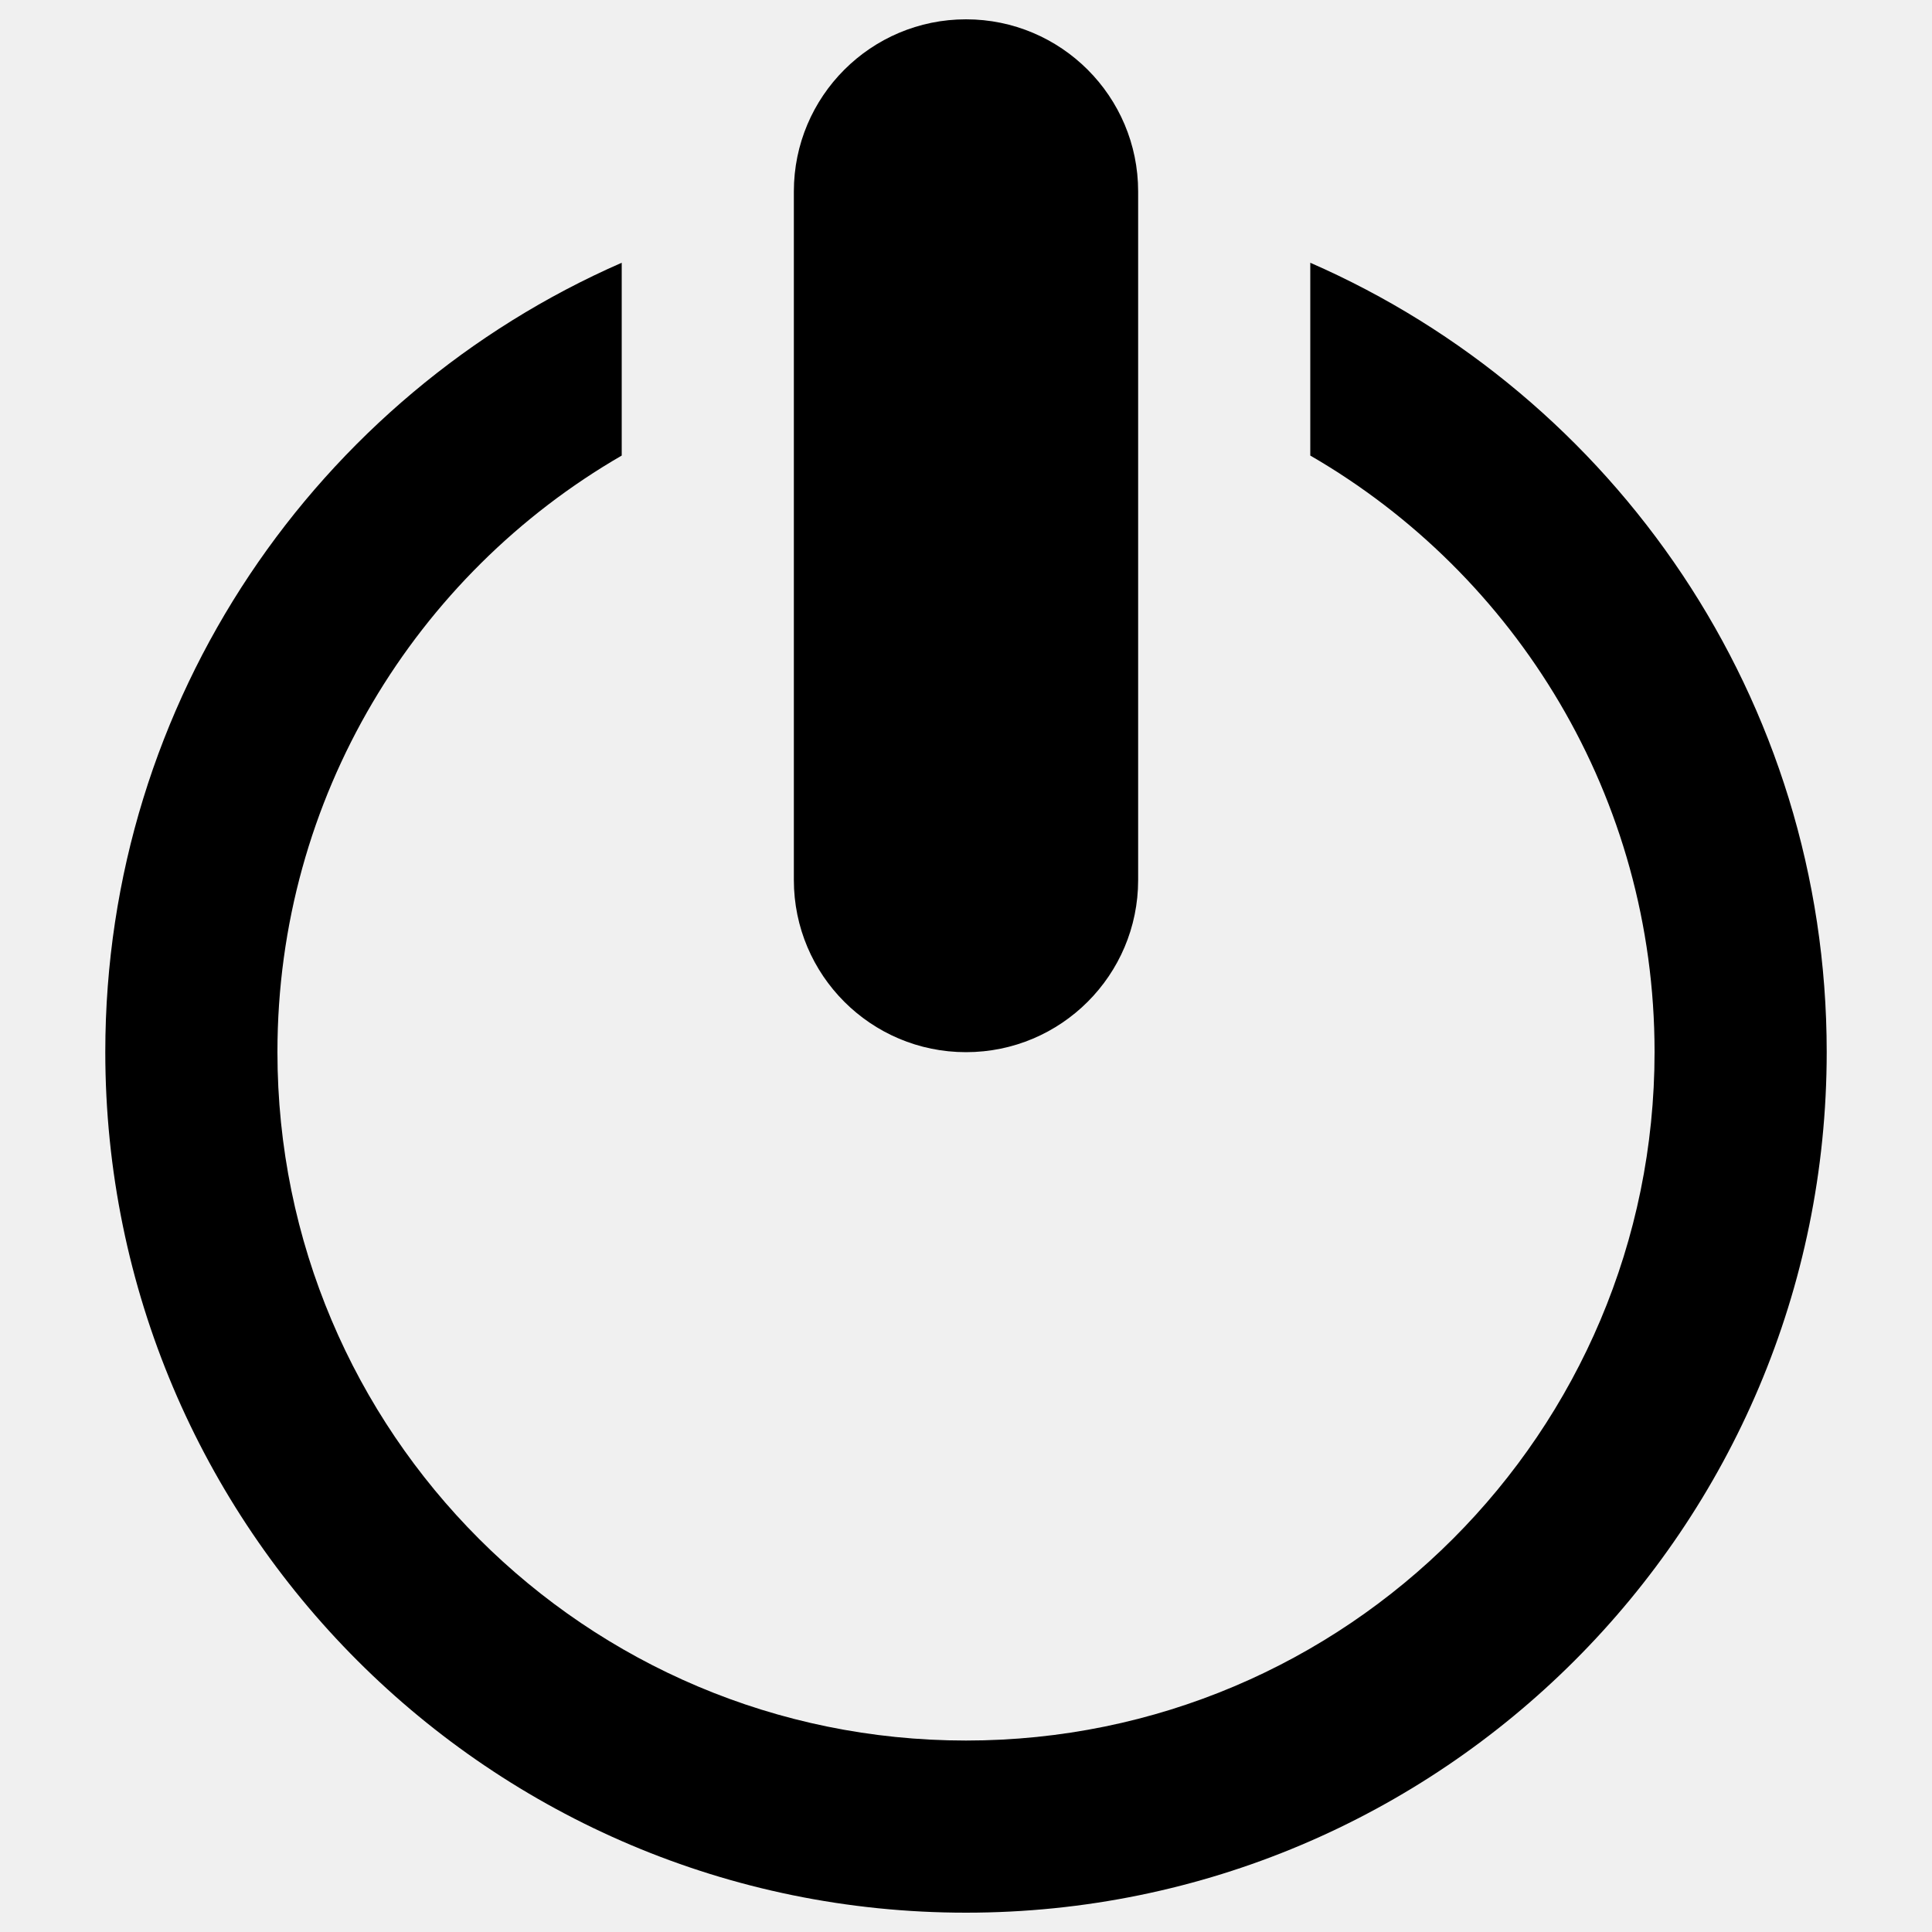
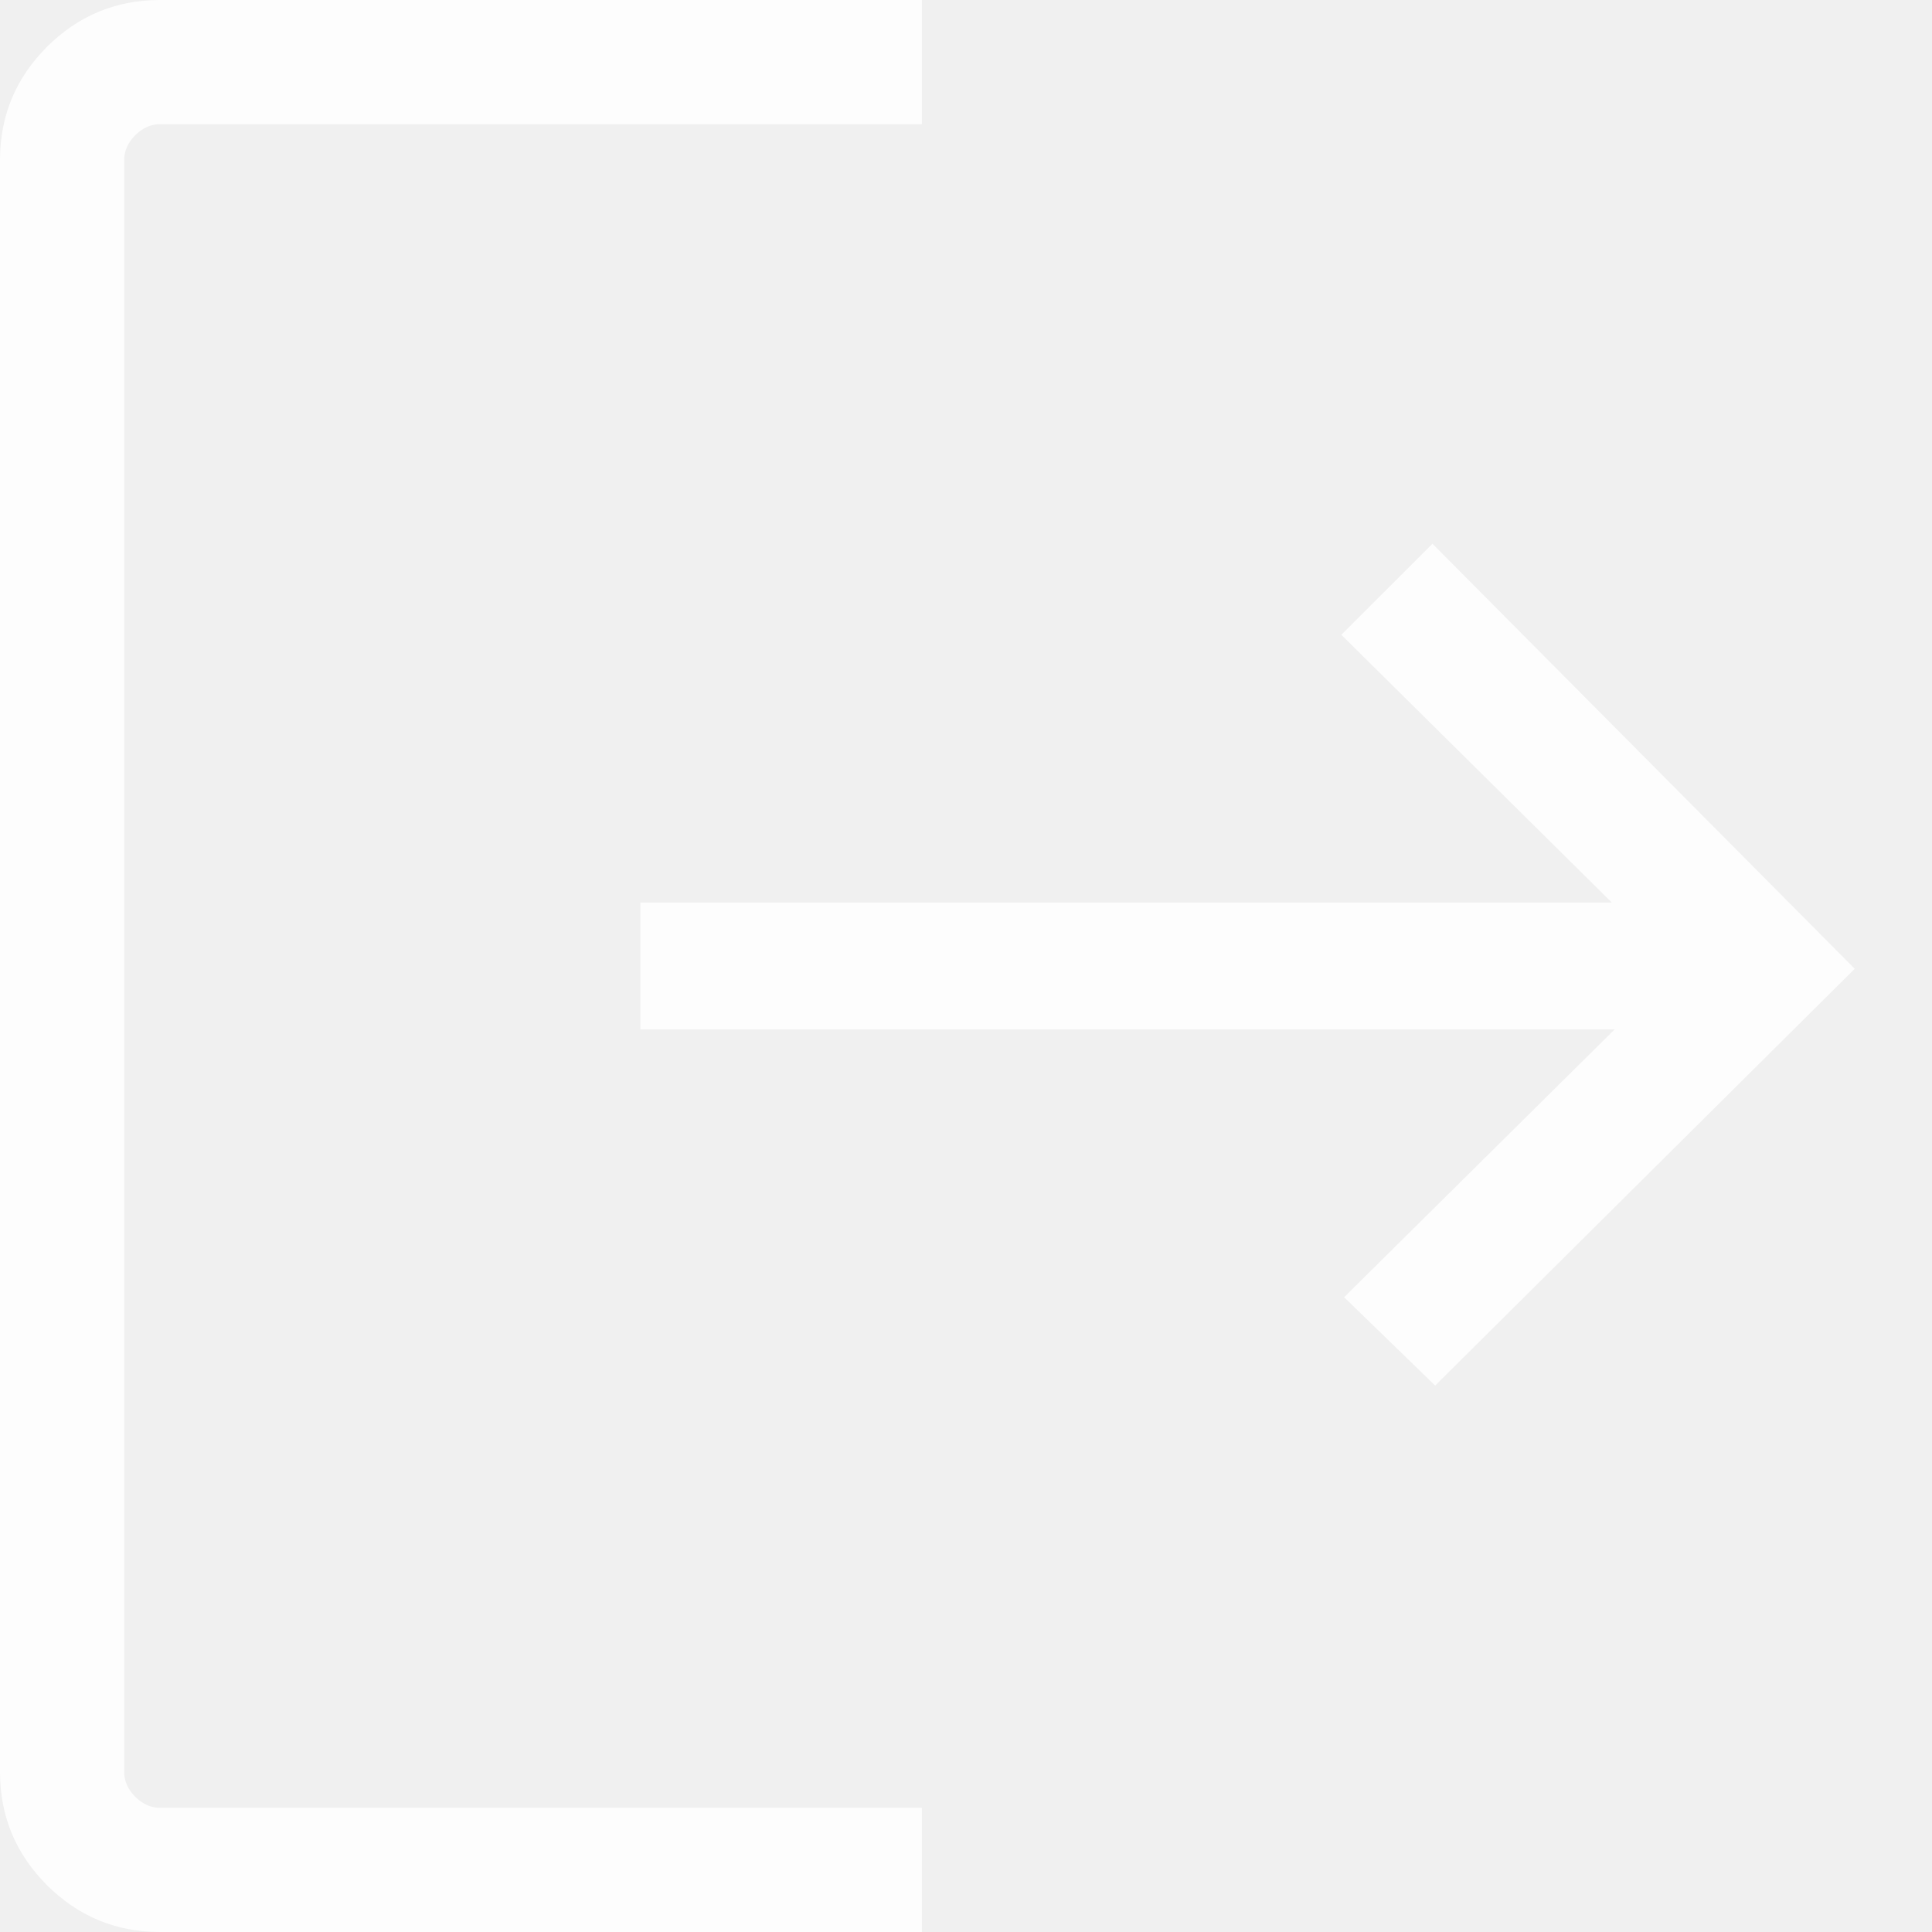
- <svg xmlns="http://www.w3.org/2000/svg" version="1.1" x="0px" y="0px" viewBox="0 0 1000 1000" enable-background="new 0 0 1000 1000" xml:space="preserve">
-   <g>
-     <path d="M143.6,544.5c0-131.9,71.7-247.1,178.2-308.7v-99.8C164.5,204.8,54.5,361.9,54.5,544.5C54.5,790.6,254,990,500,990s445.5-199.4,445.5-445.5c0-182.7-110-339.8-267.3-408.5v99.8c106.5,61.6,178.2,176.8,178.2,308.7c0,196.8-159.5,356.4-356.4,356.4S143.6,741.4,143.6,544.5z M500,10c-49.2,0-89.1,39.9-89.1,89.1v356.4c0,49.2,39.9,89.1,89.1,89.1c49.2,0,89.1-39.9,89.1-89.1V99.1C589.1,49.9,549.2,10,500,10z" />
-   </g>
+ <svg xmlns="http://www.w3.org/2000/svg" width="18" height="18" viewBox="0 0 18 18" fill="none">
+   <path fill-rule="evenodd" clip-rule="evenodd" d="M5.966 8.409H15.017L12.497 5.914L13.346 5.066L17.28 9.026L13.371 12.909L12.523 12.086L15.043 9.591H5.966V8.409ZM8.589 0V1.157H1.491C1.406 1.157 1.329 1.191 1.26 1.26C1.191 1.329 1.157 1.406 1.157 1.491V16.509C1.157 16.594 1.191 16.671 1.26 16.74C1.329 16.809 1.406 16.843 1.491 16.843H8.589V18H1.491C1.08 18 0.729 17.854 0.437 17.563C0.146 17.271 0 16.92 0 16.509V1.491C0 1.08 0.146 0.729 0.437 0.437C0.729 0.146 1.08 0 1.491 0H8.589Z" fill="white" fill-opacity="0.87" />
</svg>
